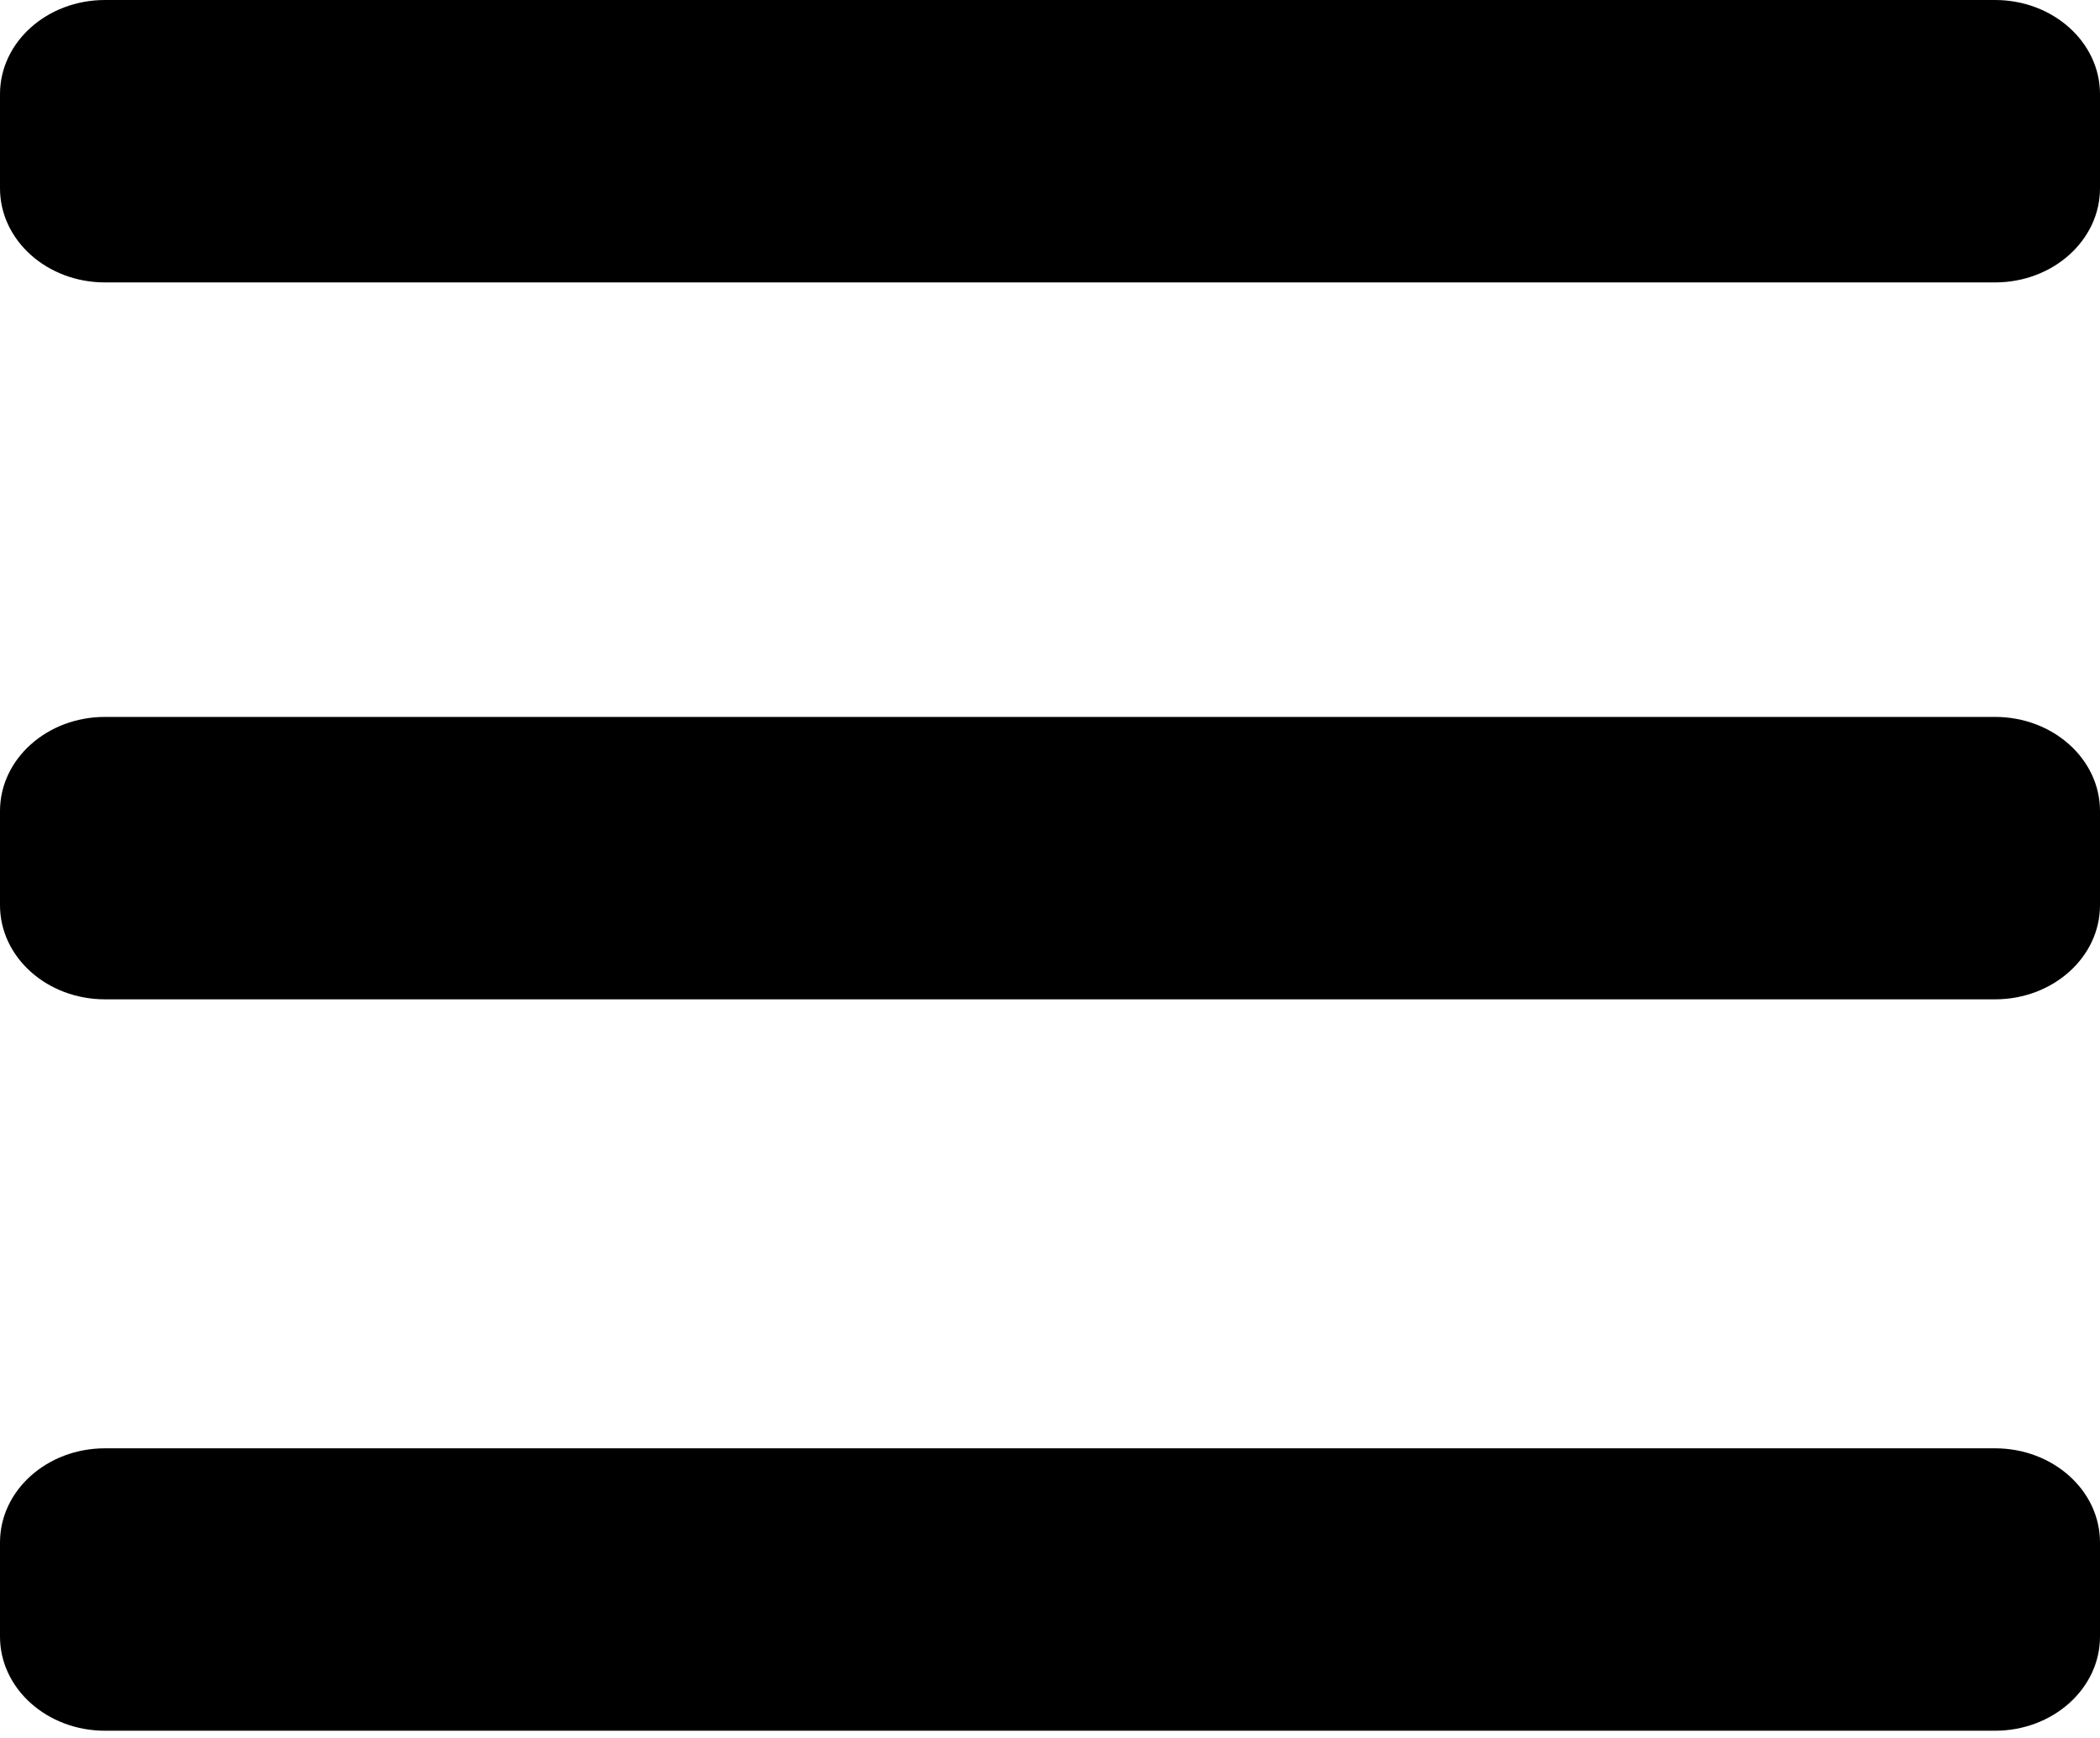
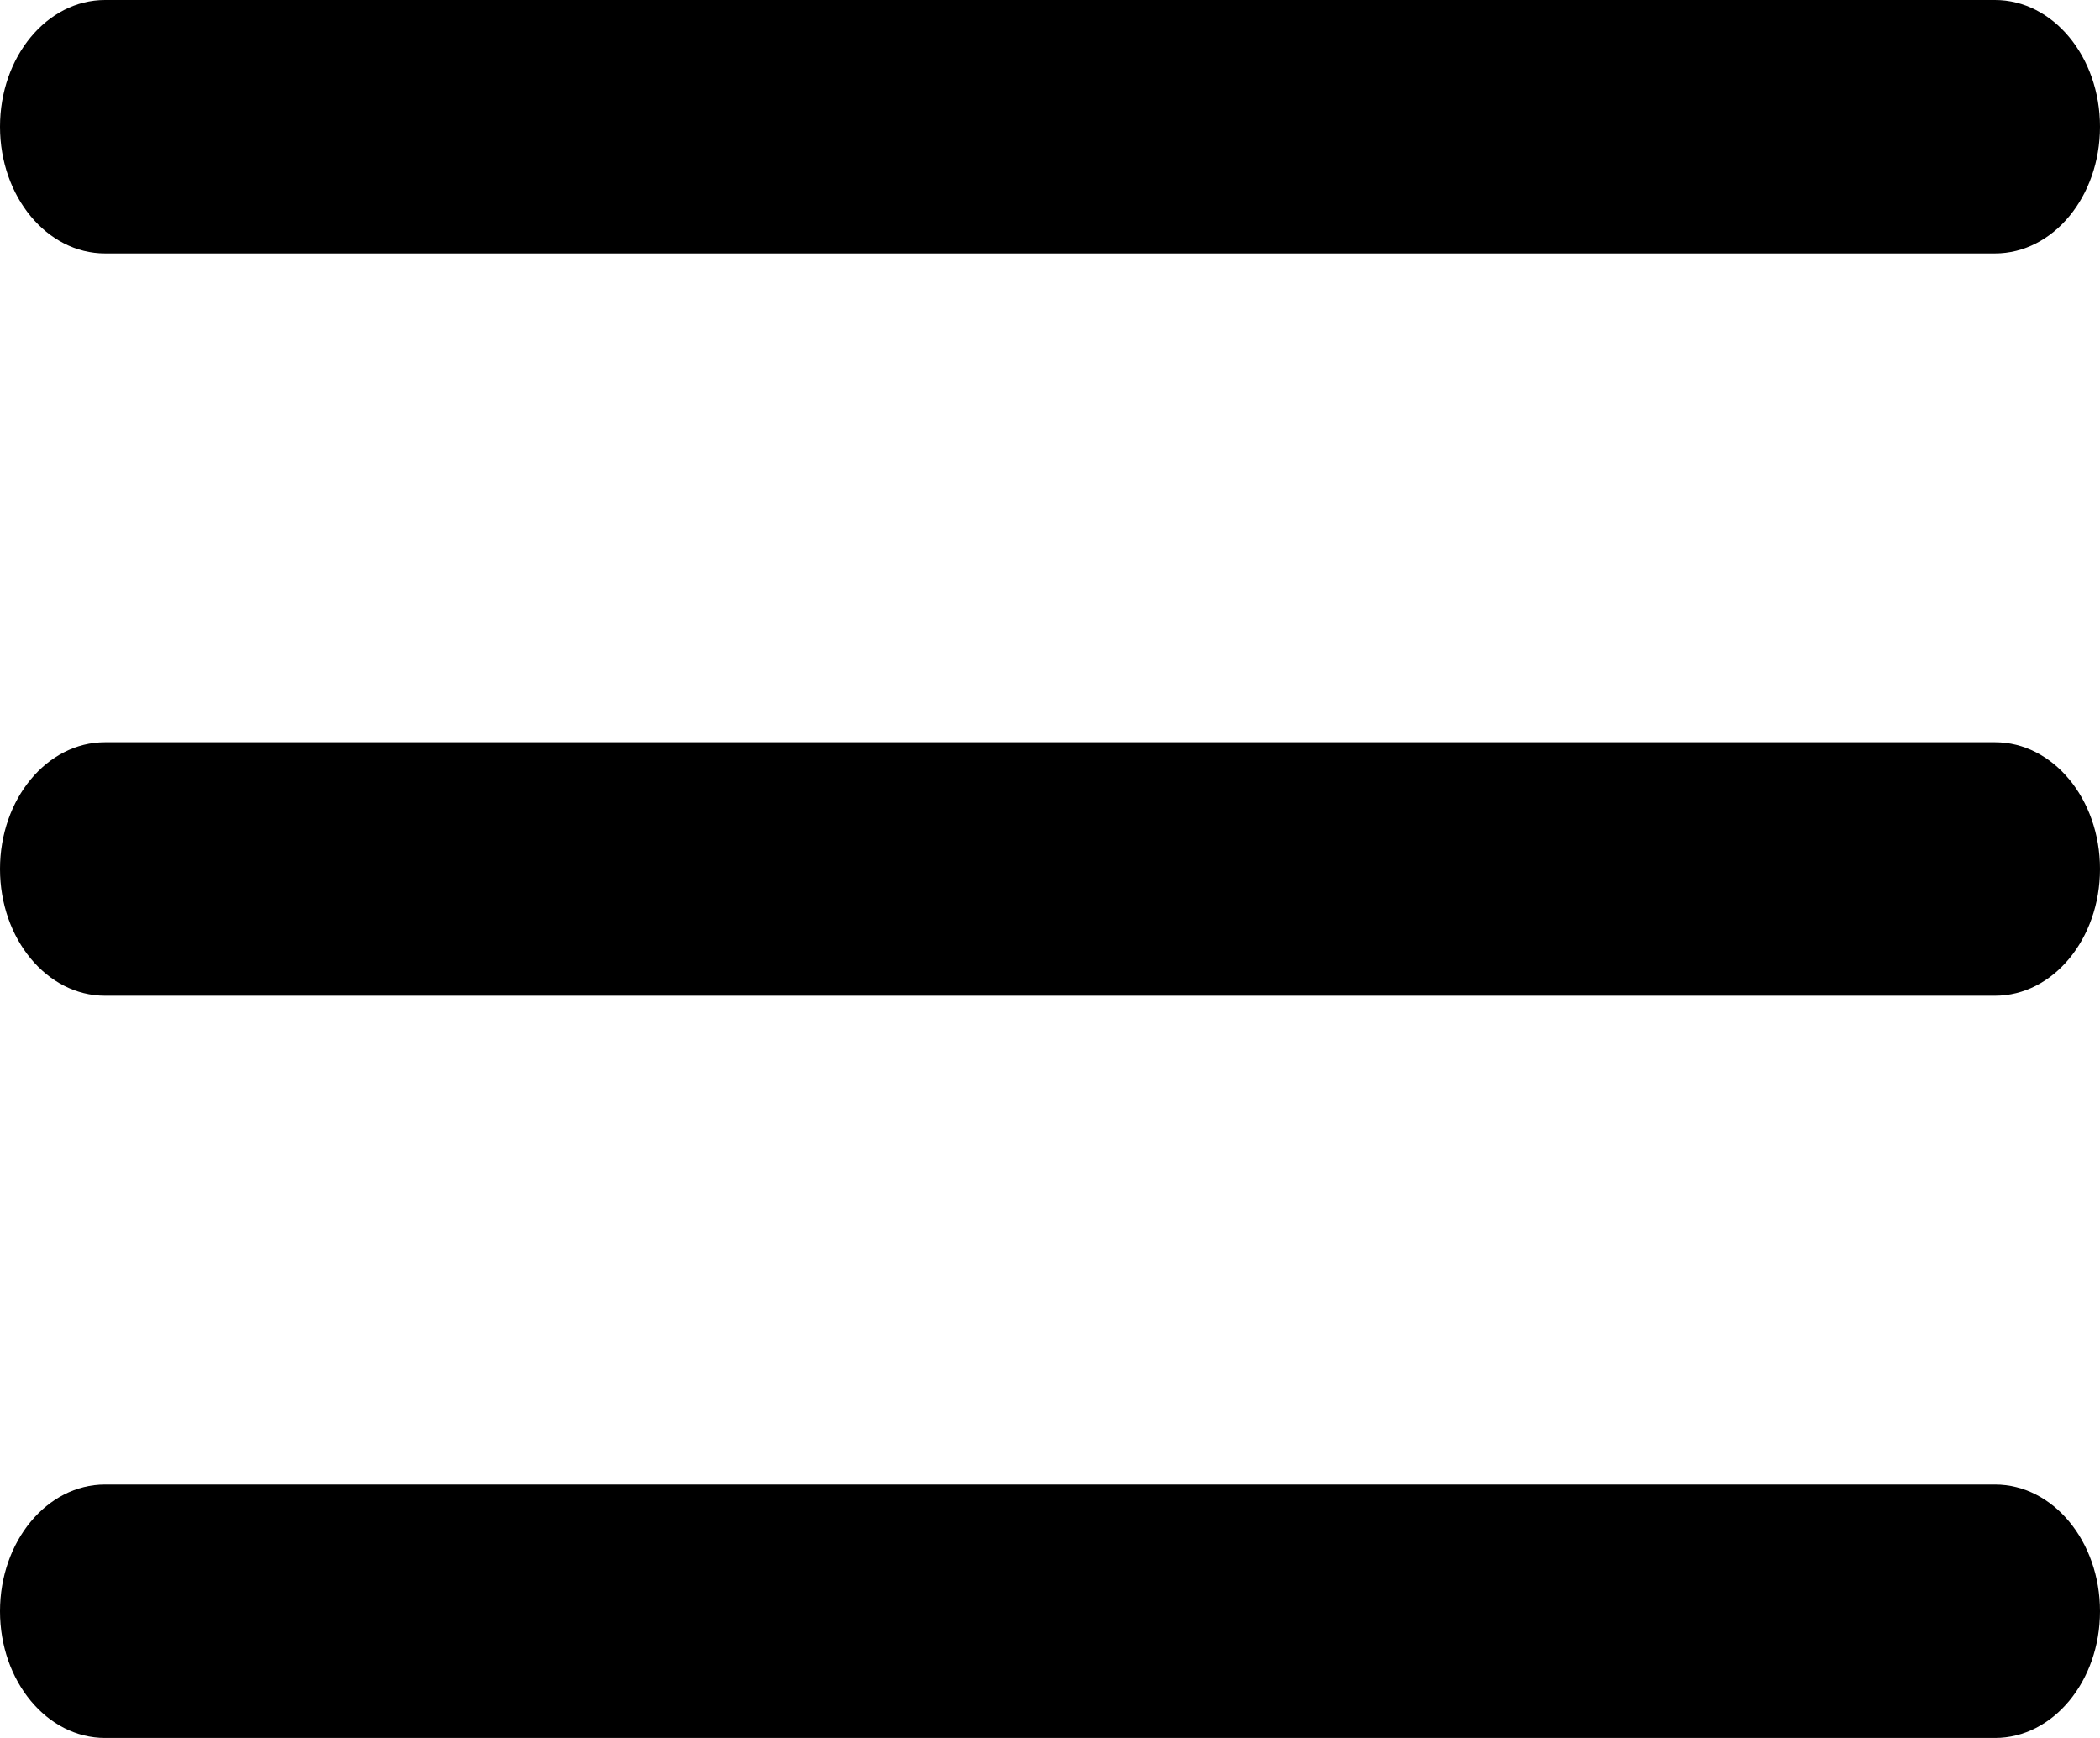
<svg xmlns="http://www.w3.org/2000/svg" width="29" height="24" viewBox="0 0 29 24" fill="none">
-   <path d="M0 1.3C0 0.582 0.649 0 1.45 0H27.55C28.351 0 29 0.582 29 1.3V2.6C29 3.318 28.351 3.9 27.55 3.9H1.45C0.649 3.9 0 3.318 0 2.6V1.3Z" fill="black" />
-   <path d="M0 11.2C0 10.482 0.649 9.9 1.45 9.9H27.55C28.351 9.9 29 10.482 29 11.2V12.5C29 13.218 28.351 13.8 27.55 13.8H1.45C0.649 13.8 0 13.218 0 12.5V11.2Z" fill="black" />
-   <path d="M1.45 20C0.649 20 0 20.582 0 21.3V22.6C0 23.318 0.649 23.9 1.45 23.9H27.55C28.351 23.9 29 23.318 29 22.6V21.3C29 20.582 28.351 20 27.55 20H1.45Z" fill="black" />
+   <path d="M0 1.75C0 0.784 0.649 0 1.45 0H27.55C28.351 0 29 0.784 29 1.75V1.75C29 2.716 28.351 3.5 27.55 3.5H1.45C0.649 3.5 0 2.716 0 1.75V1.75Z" fill="black" />
+   <path d="M0 12C0 11.034 0.649 10.25 1.45 10.25H27.55C28.351 10.25 29 11.034 29 12V12C29 12.966 28.351 13.75 27.55 13.75H1.45C0.649 13.75 0 12.966 0 12Z" fill="black" />
+   <path d="M1.45 20.5C0.649 20.5 0 21.284 0 22.25V22.25C0 23.216 0.649 24 1.45 24H27.55C28.351 24 29 23.216 29 22.25V22.25C29 21.284 28.351 20.5 27.55 20.5H1.45Z" fill="black" />
</svg>
